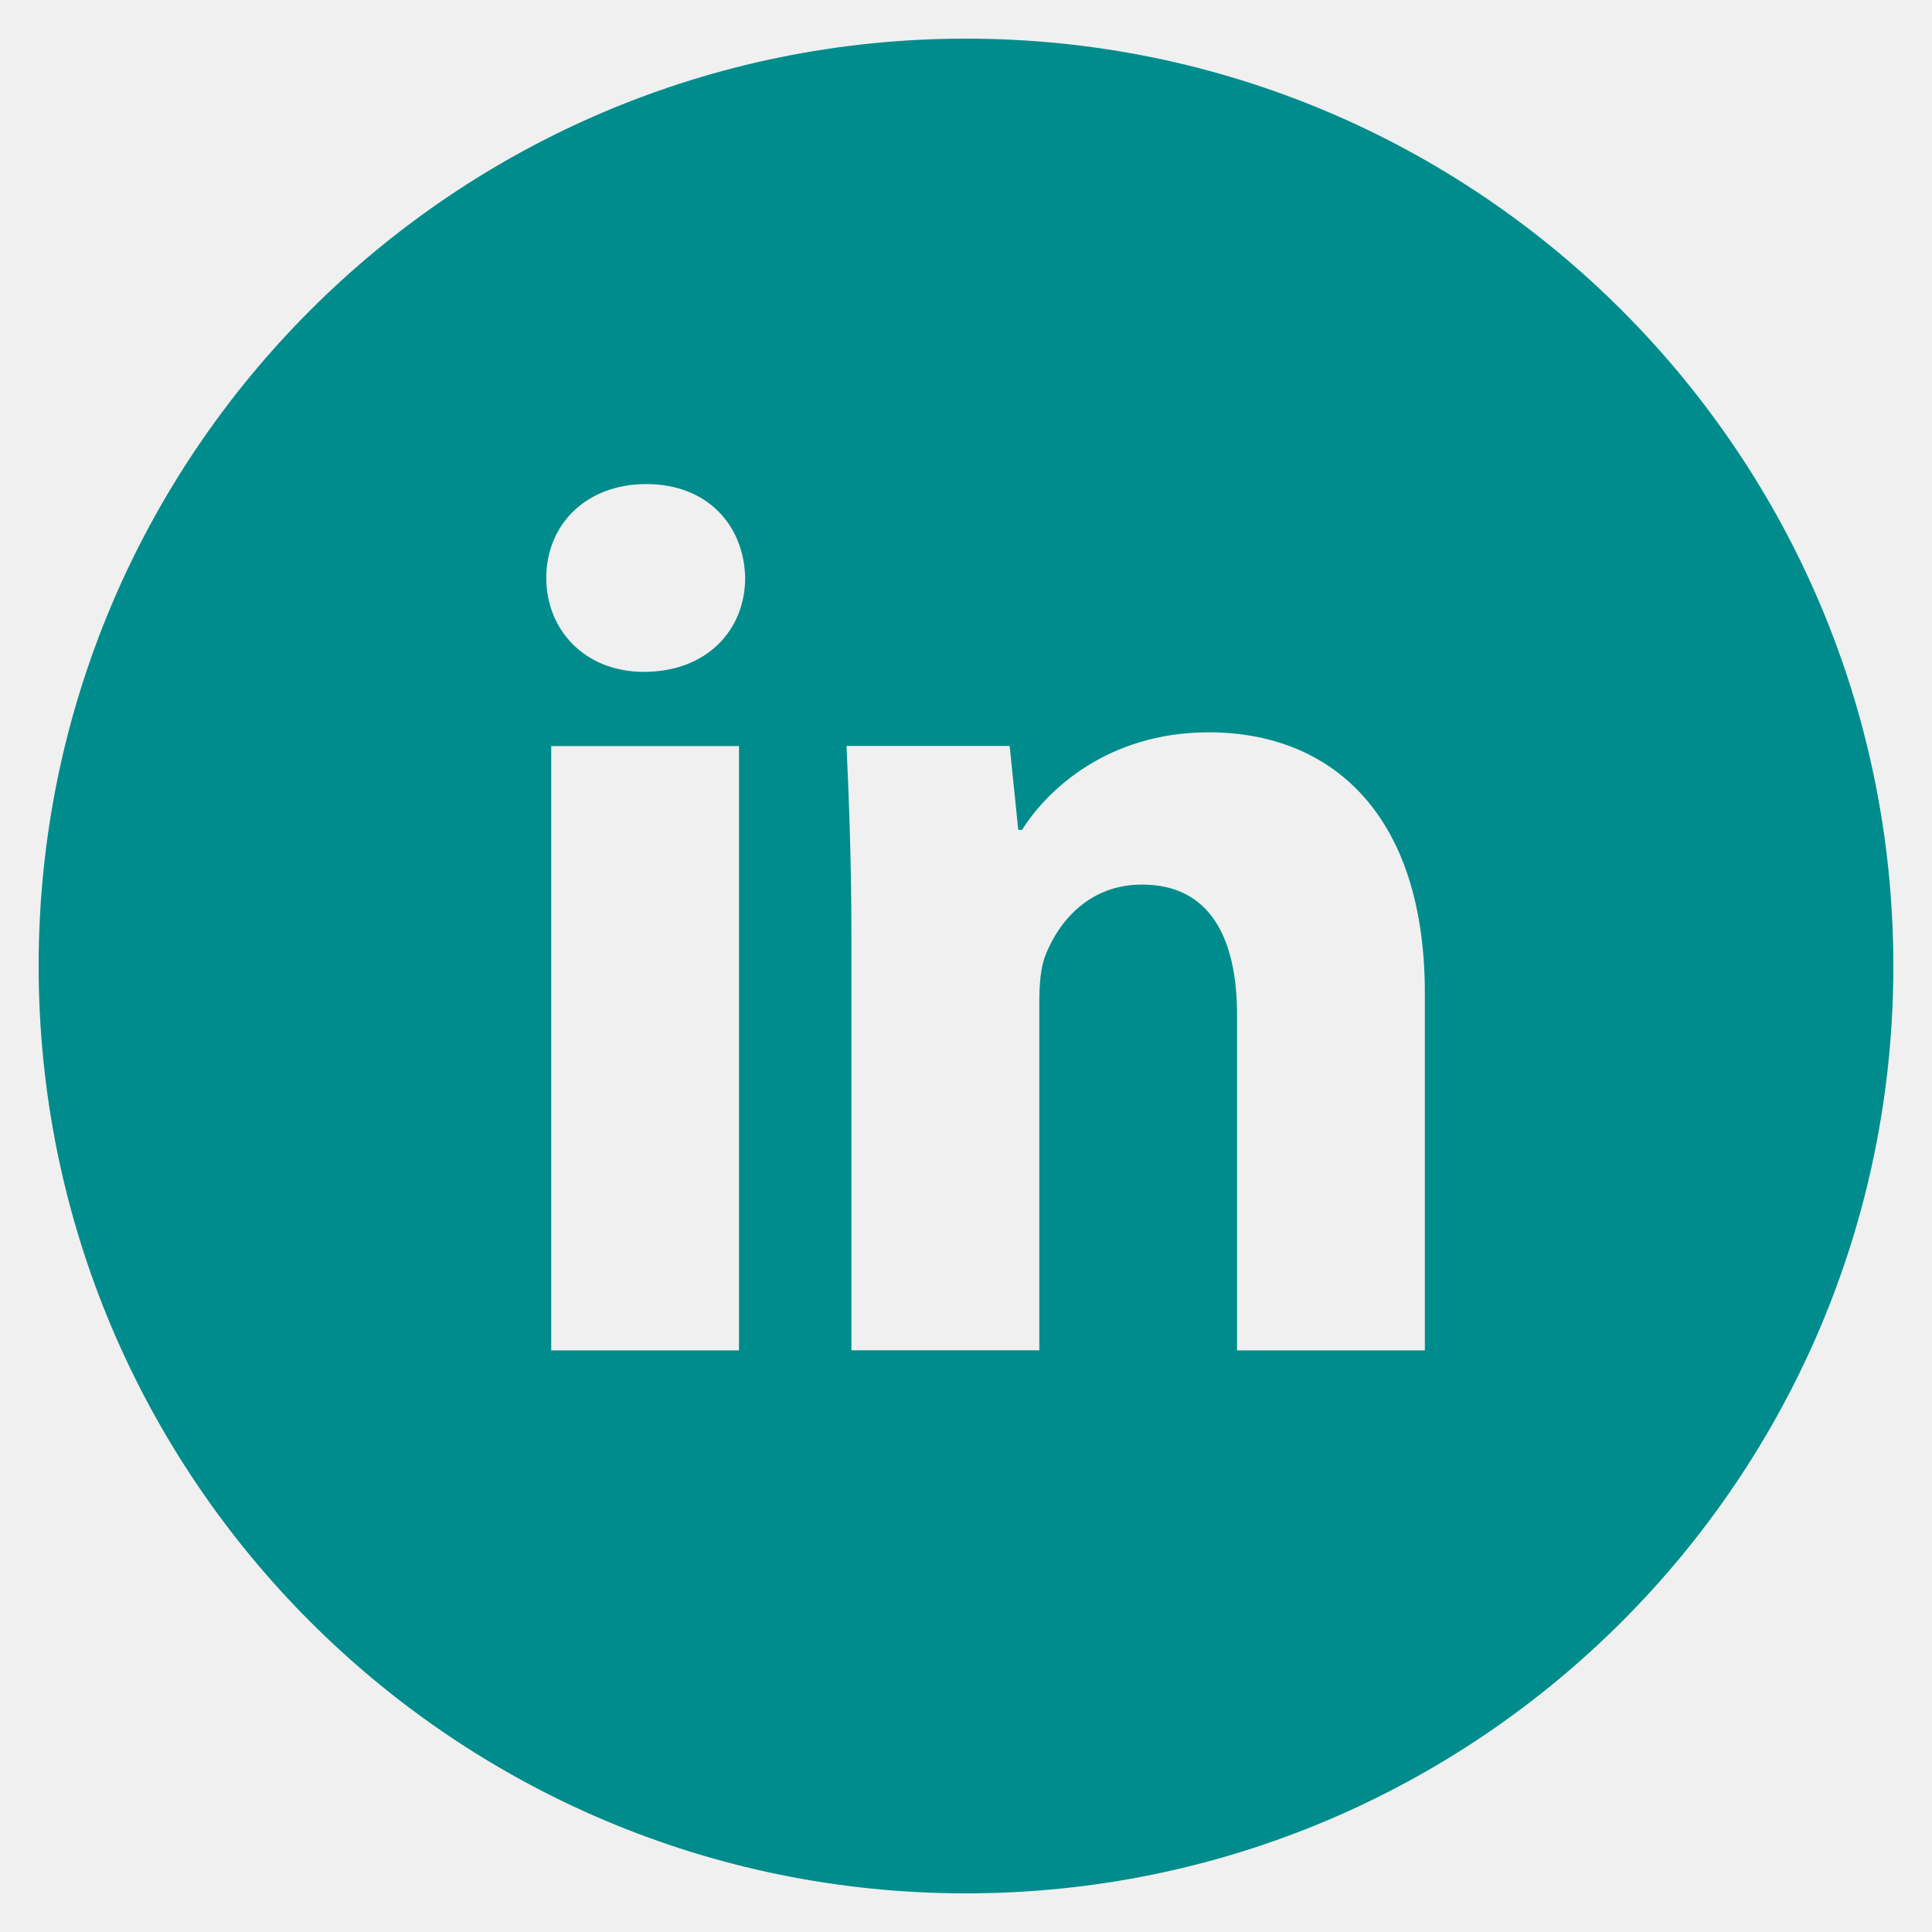
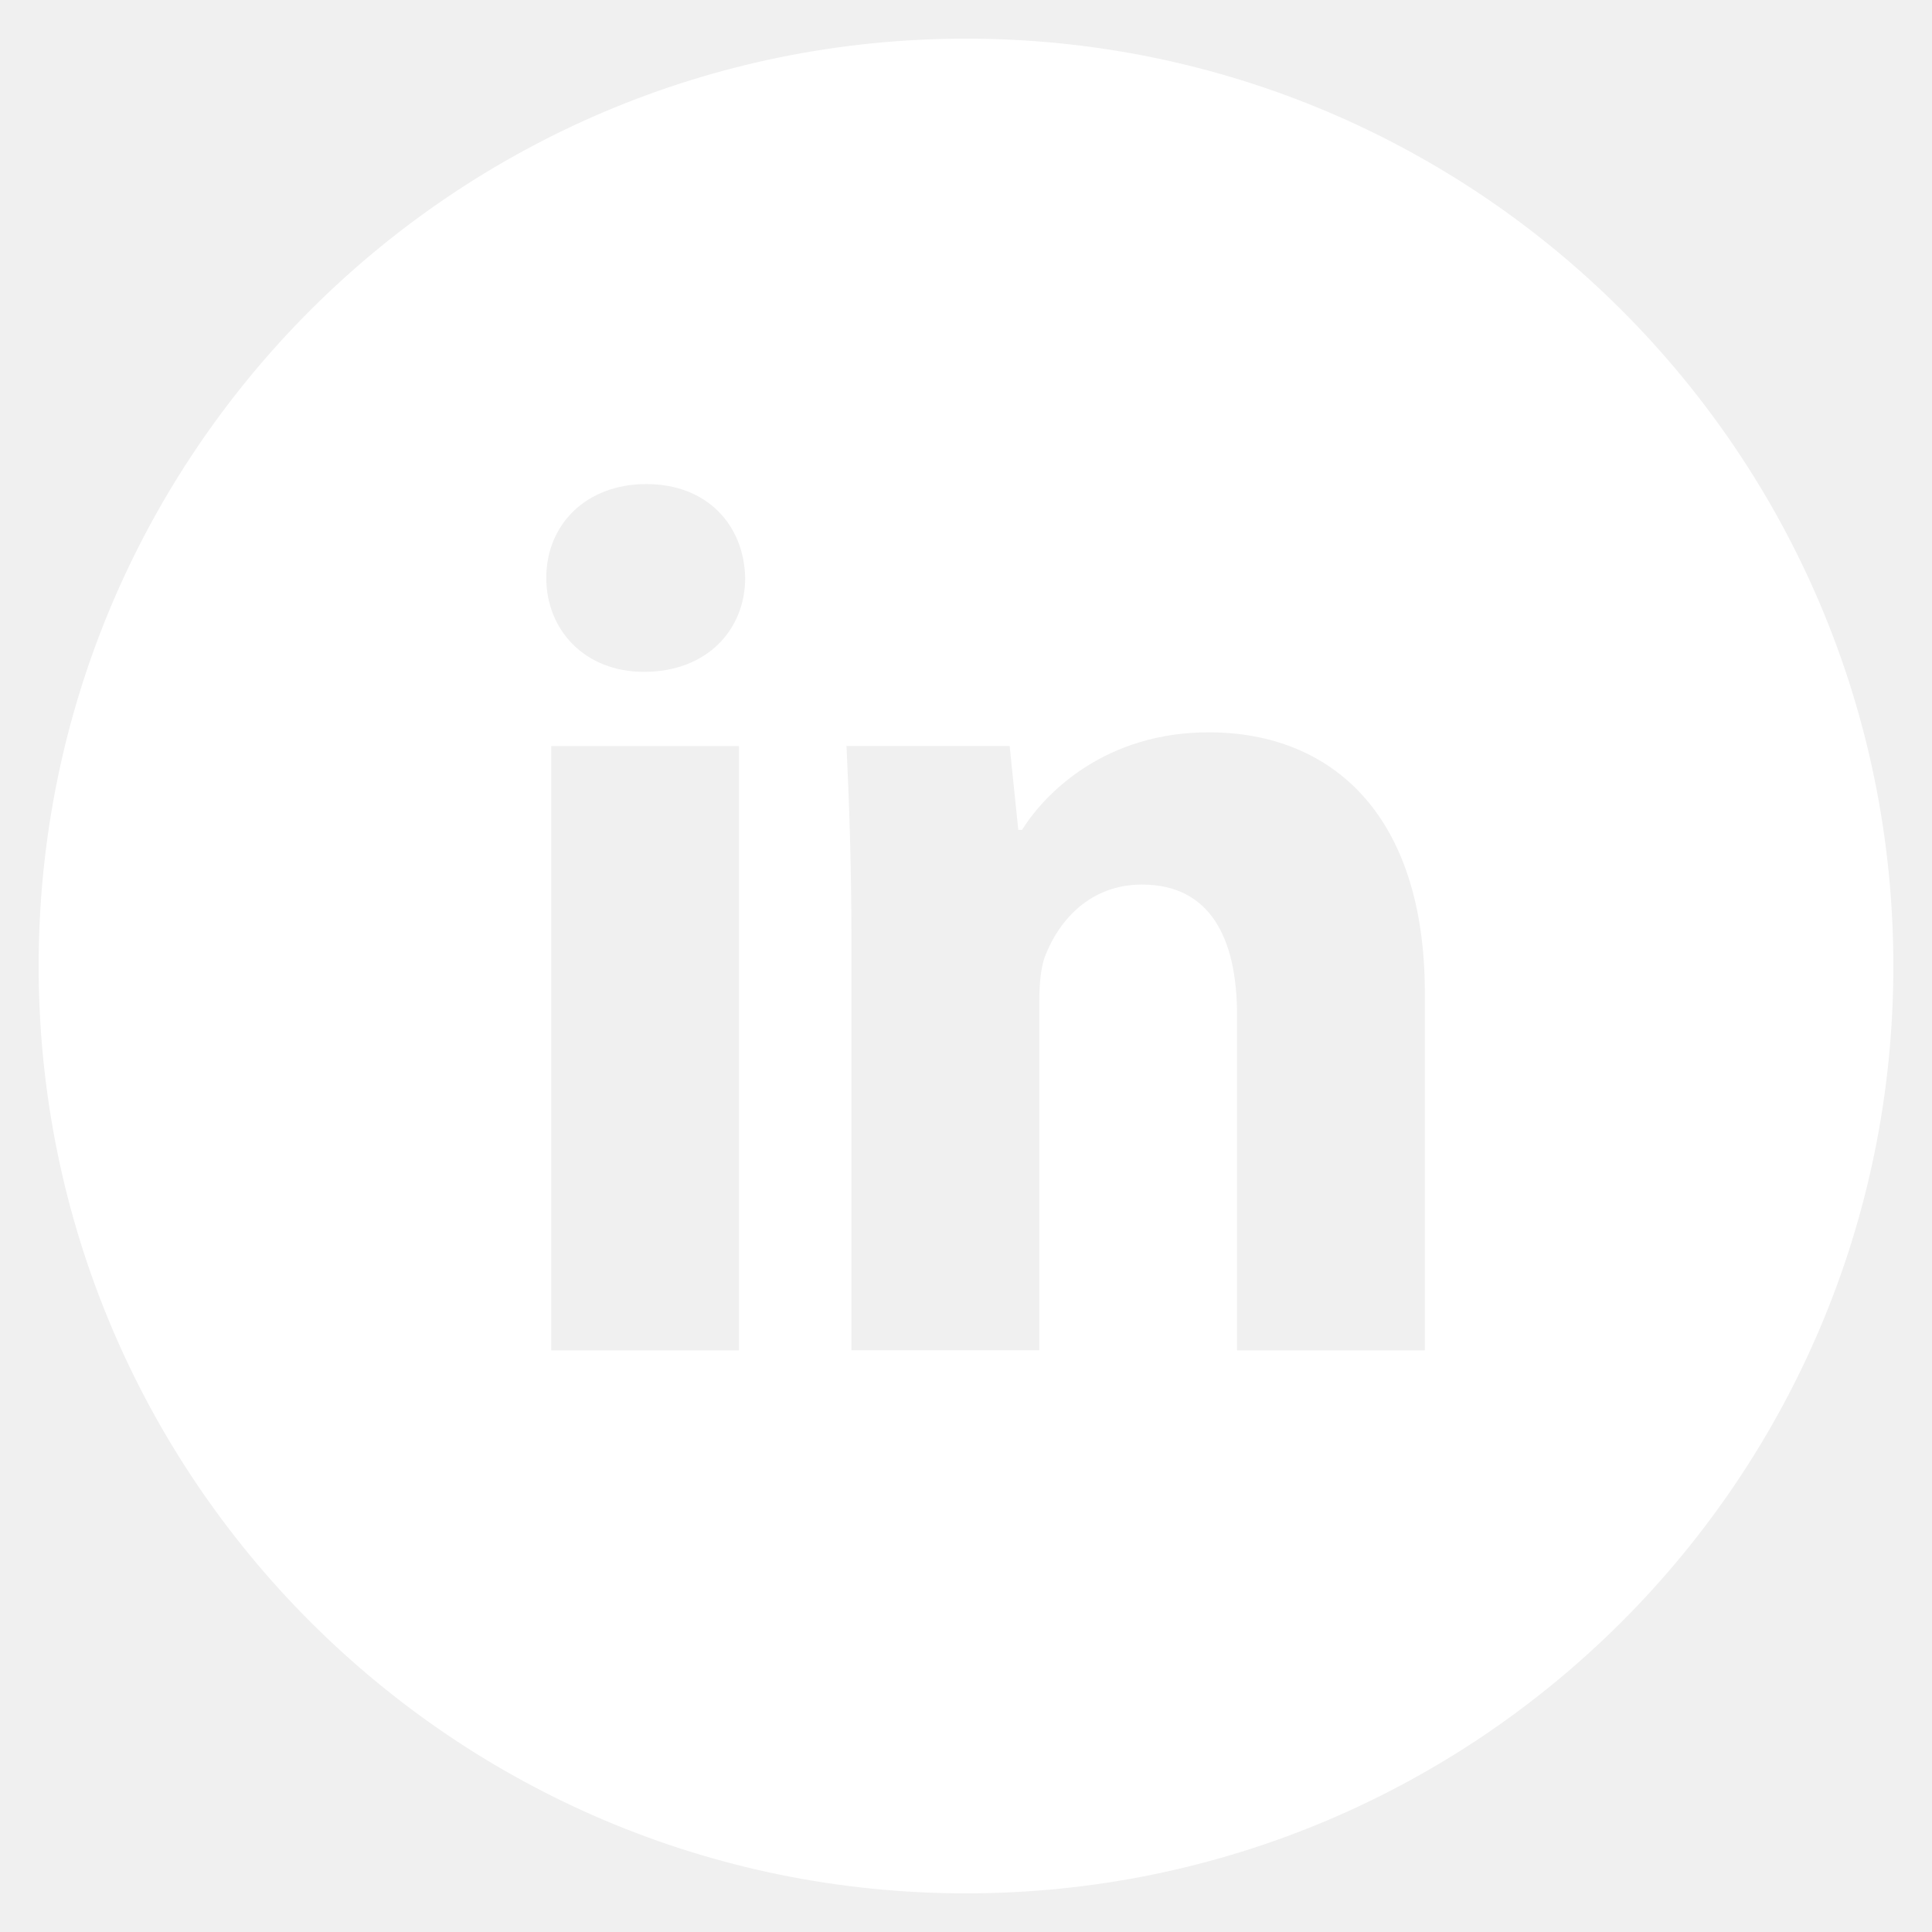
<svg xmlns="http://www.w3.org/2000/svg" aria-hidden="true" focusable="false" width="1em" height="1em" style="-ms-transform: rotate(360deg); -webkit-transform: rotate(360deg); transform: rotate(360deg);" preserveAspectRatio="xMidYMid meet" viewBox="0 0 20 20">
-   <path d="M10 .4C4.698.4.4 4.698.4 10s4.298 9.6 9.6 9.6s9.6-4.298 9.6-9.6S15.302.4 10 .4zM7.65 13.979H5.706V7.723H7.65v6.256zm-.984-7.024c-.614 0-1.011-.435-1.011-.973c0-.549.409-.971 1.036-.971s1.011.422 1.023.971c0 .538-.396.973-1.048.973zm8.084 7.024h-1.944v-3.467c0-.807-.282-1.355-.985-1.355c-.537 0-.856.371-.997.728c-.052.127-.065.307-.065.486v3.607H8.814v-4.26c0-.781-.025-1.434-.051-1.996h1.689l.089.869h.039c.256-.408.883-1.01 1.932-1.01c1.279 0 2.238.857 2.238 2.699v3.699z" fill="#008c8c" />
+   <path d="M10 .4C4.698.4.4 4.698.4 10s4.298 9.6 9.6 9.6s9.6-4.298 9.6-9.6S15.302.4 10 .4zM7.65 13.979H5.706V7.723H7.65v6.256zm-.984-7.024c-.614 0-1.011-.435-1.011-.973c0-.549.409-.971 1.036-.971s1.011.422 1.023.971c0 .538-.396.973-1.048.973zm8.084 7.024h-1.944v-3.467c0-.807-.282-1.355-.985-1.355c-.537 0-.856.371-.997.728c-.052.127-.065.307-.065.486v3.607H8.814v-4.26c0-.781-.025-1.434-.051-1.996h1.689l.089.869h.039c.256-.408.883-1.01 1.932-1.01c1.279 0 2.238.857 2.238 2.699v3.699z" fill="white" />
</svg>
